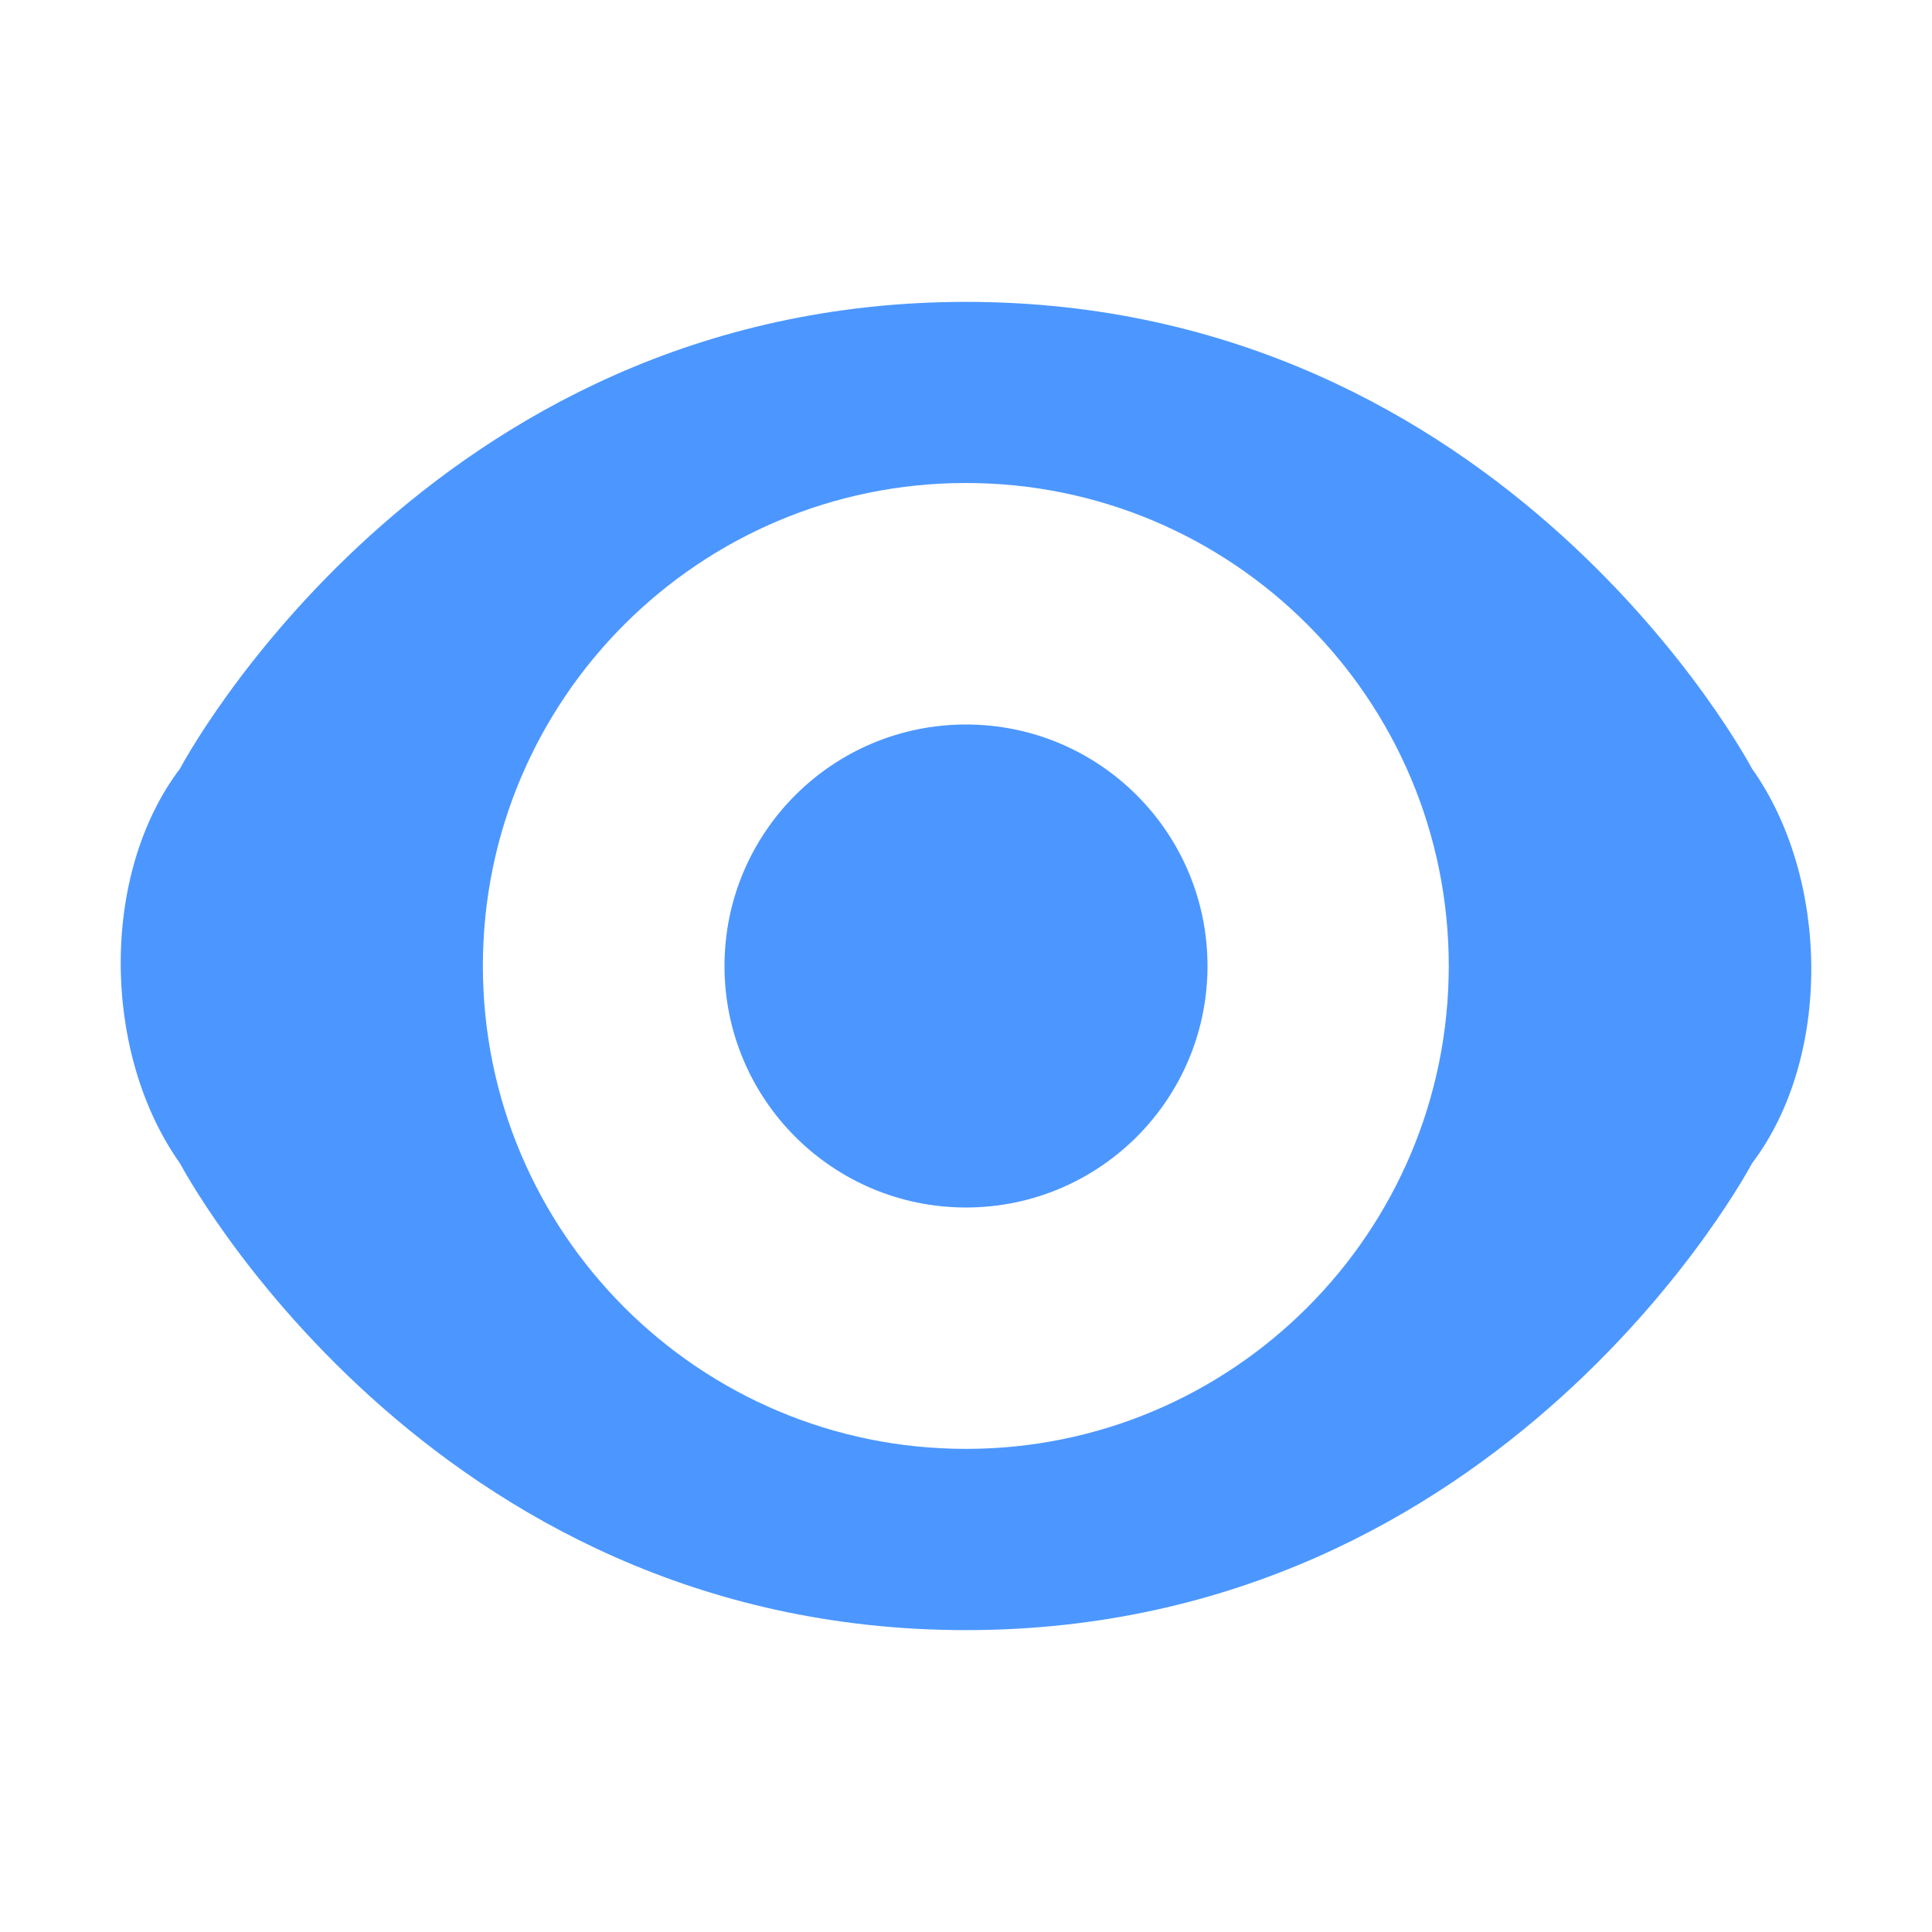
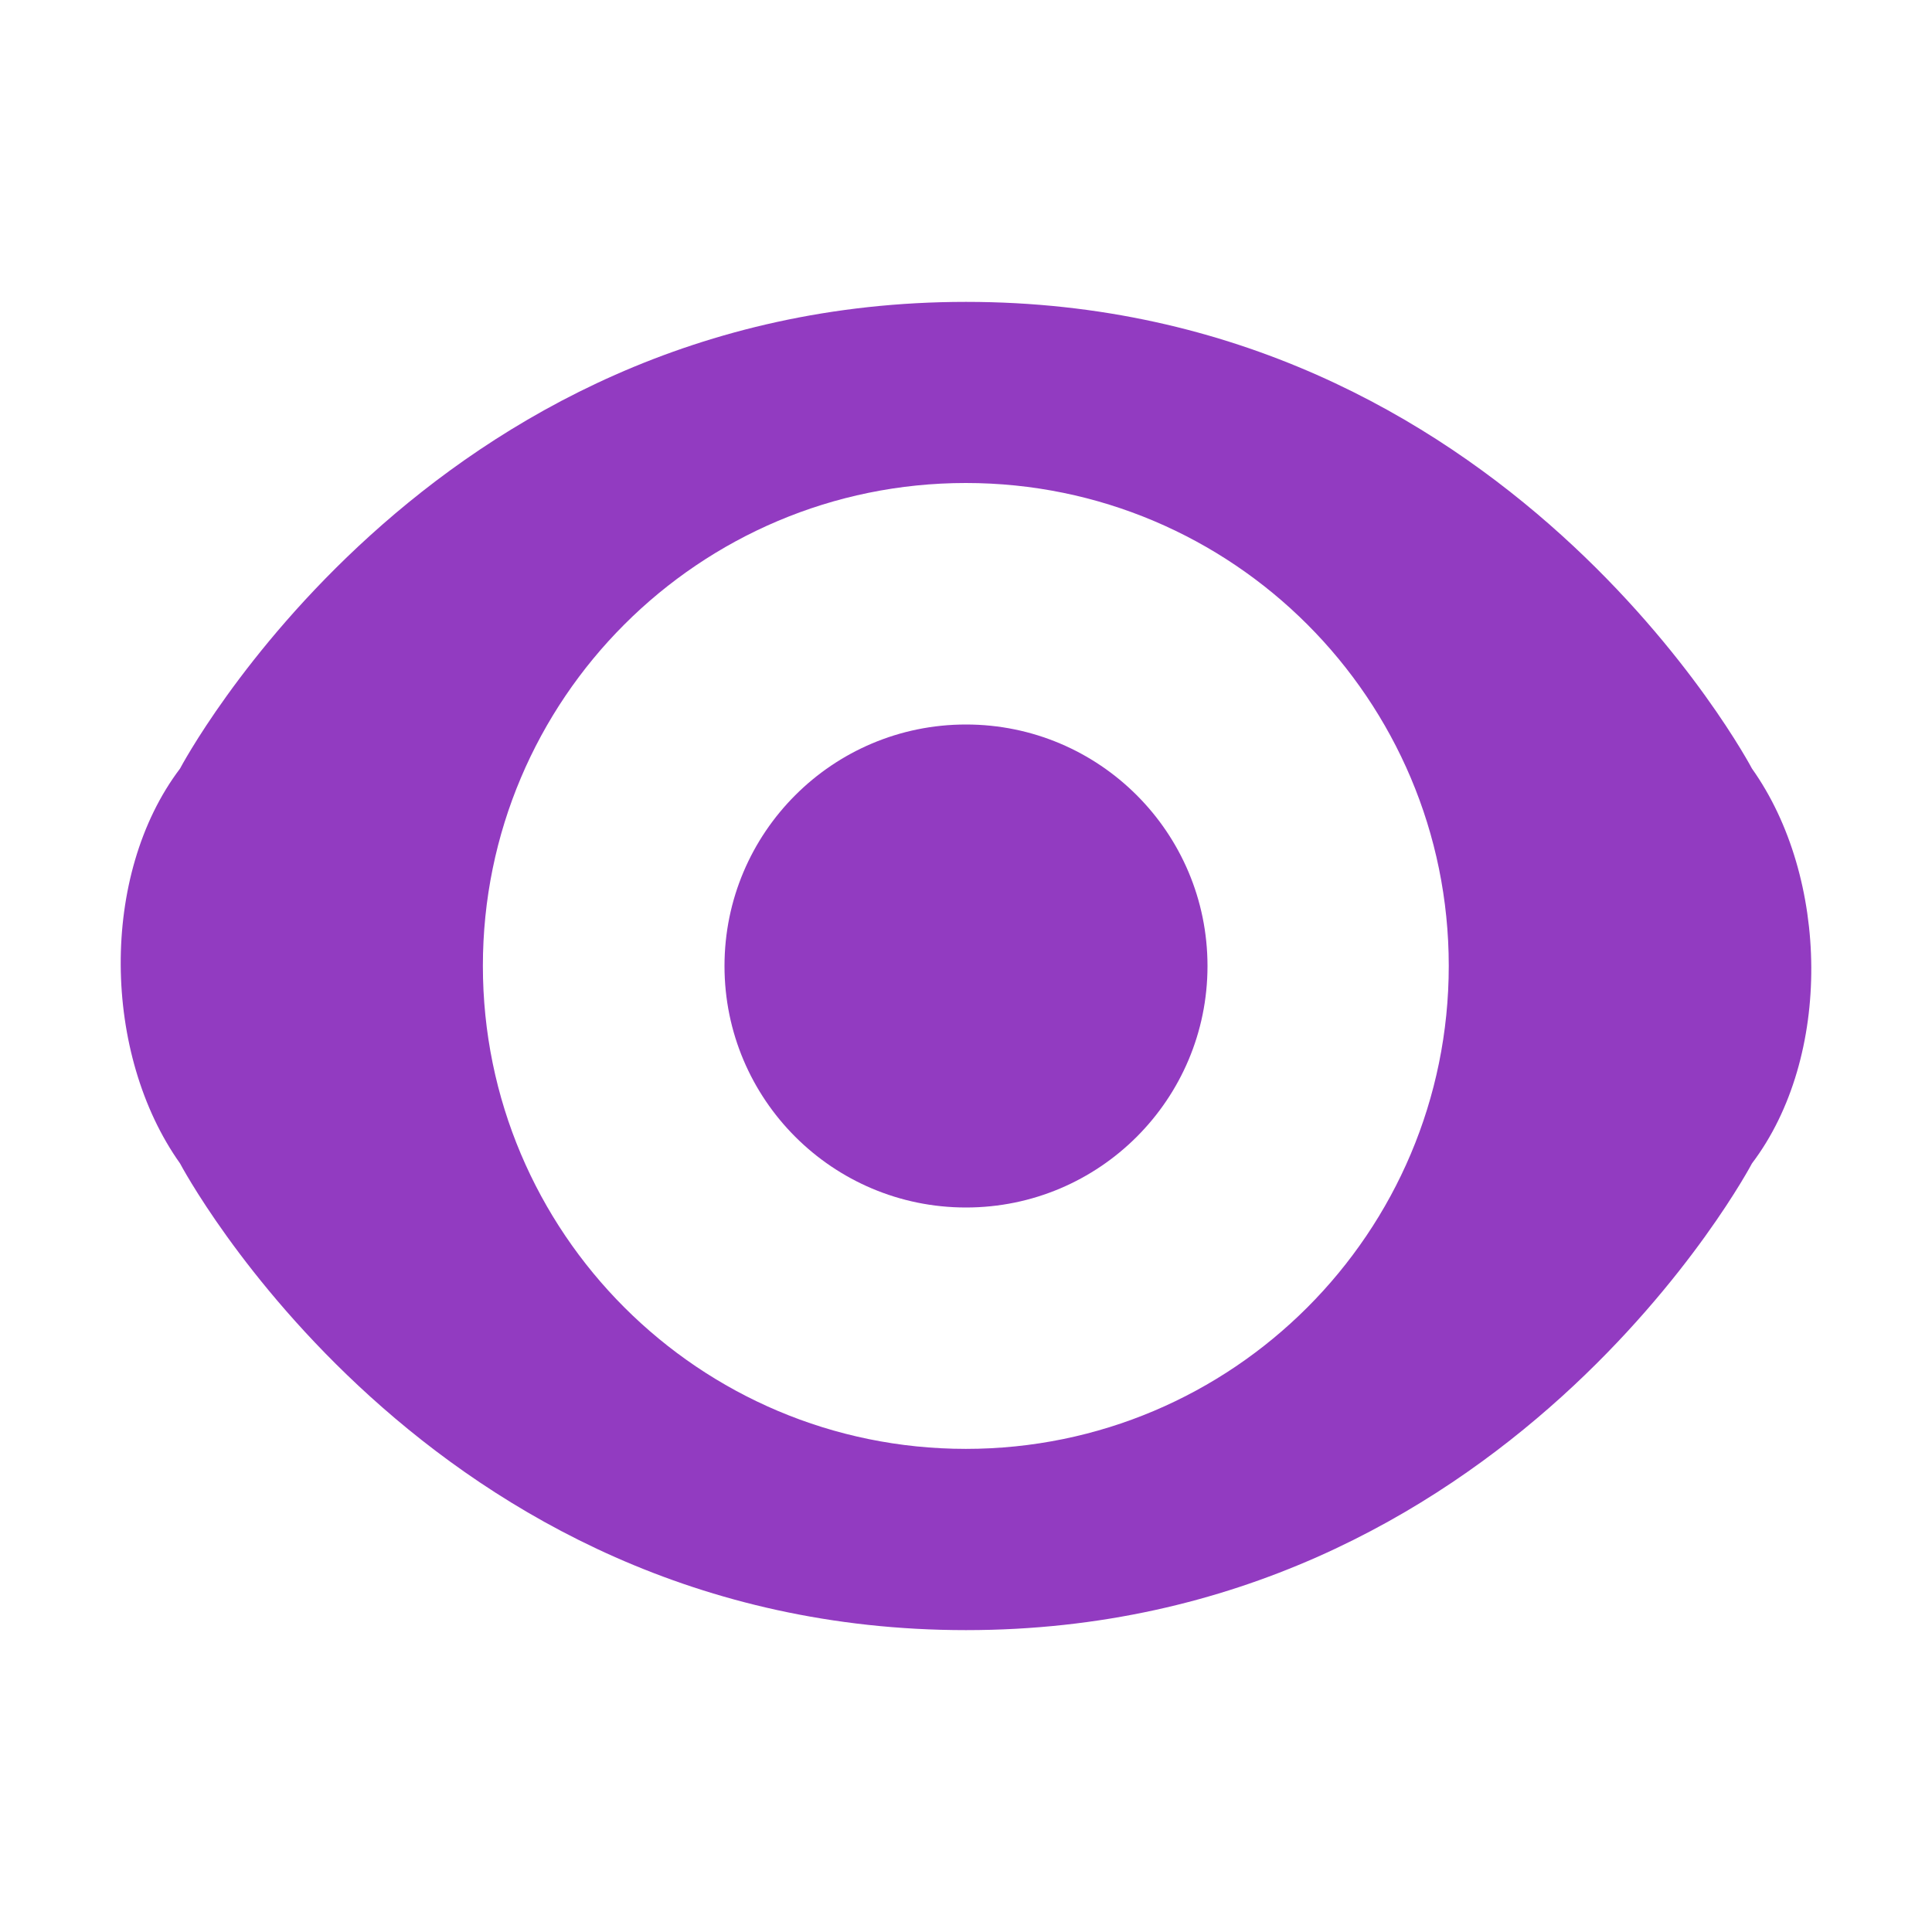
<svg xmlns="http://www.w3.org/2000/svg" width="16px" height="16px" viewBox="0 0 16 16" version="1.1">
  <defs />
  <g id="Page-1" stroke="none" stroke-width="1" fill="none" fill-rule="evenodd">
-     <g id="show-icon-active" fill-rule="nonzero" fill="#4C97FF">
+     <g id="show-icon-active" fill-rule="nonzero" fill="#923BC1">
      <g transform="translate(1, 2)">
        <path d="M13.509,4.365 C14.151,5.268 14.177,6.753 13.509,7.635 C13.509,7.635 11.474,11.5 7,11.5 C2.526,11.5 0.491,7.635 0.491,7.635 C-0.151,6.732 -0.177,5.247 0.491,4.365 C0.491,4.365 2.526,0.5 7,0.5 C11.474,0.5 13.509,4.365 13.509,4.365 Z M6.999,9.999 C9.208,9.999 10.998,8.208 10.998,5.999 C10.998,3.791 9.208,2 6.999,2 C4.79,2 2.999,3.791 2.999,5.999 C2.999,8.208 4.79,9.999 6.999,9.999 Z" id="Combined-Shape" />
        <circle id="Oval" cx="7" cy="6" r="2" />
      </g>
    </g>
  </g>
</svg>
